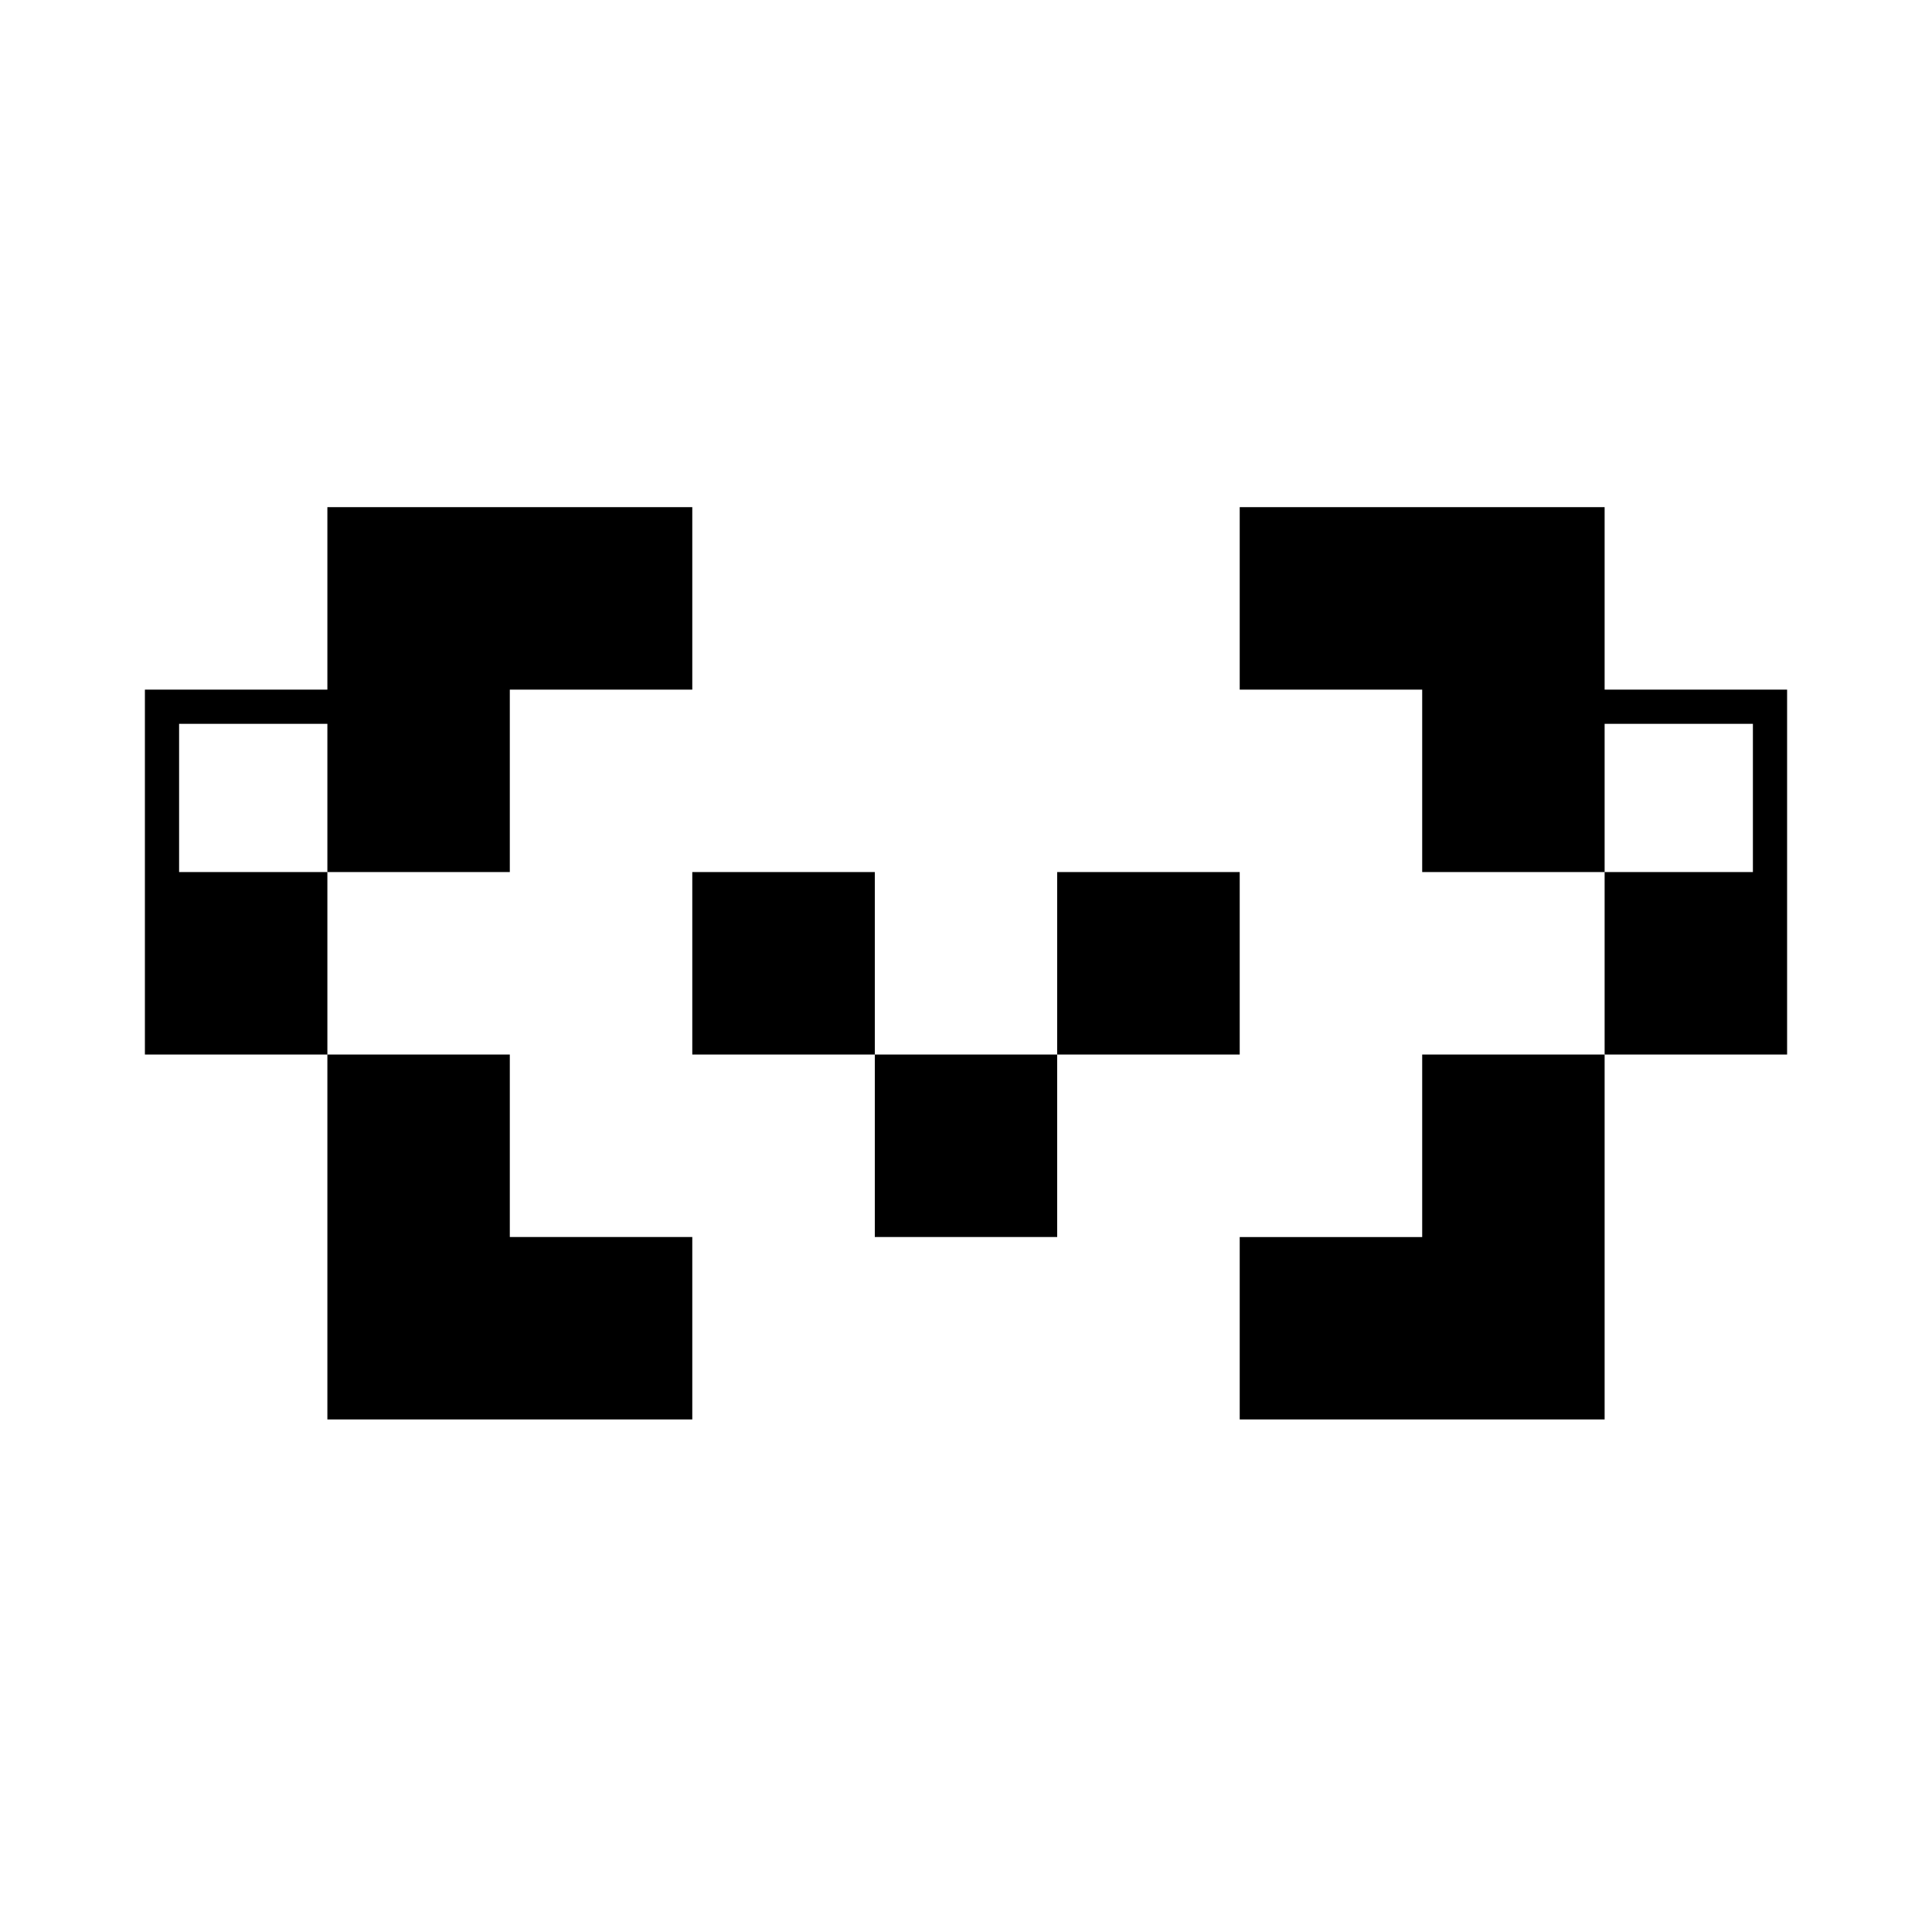
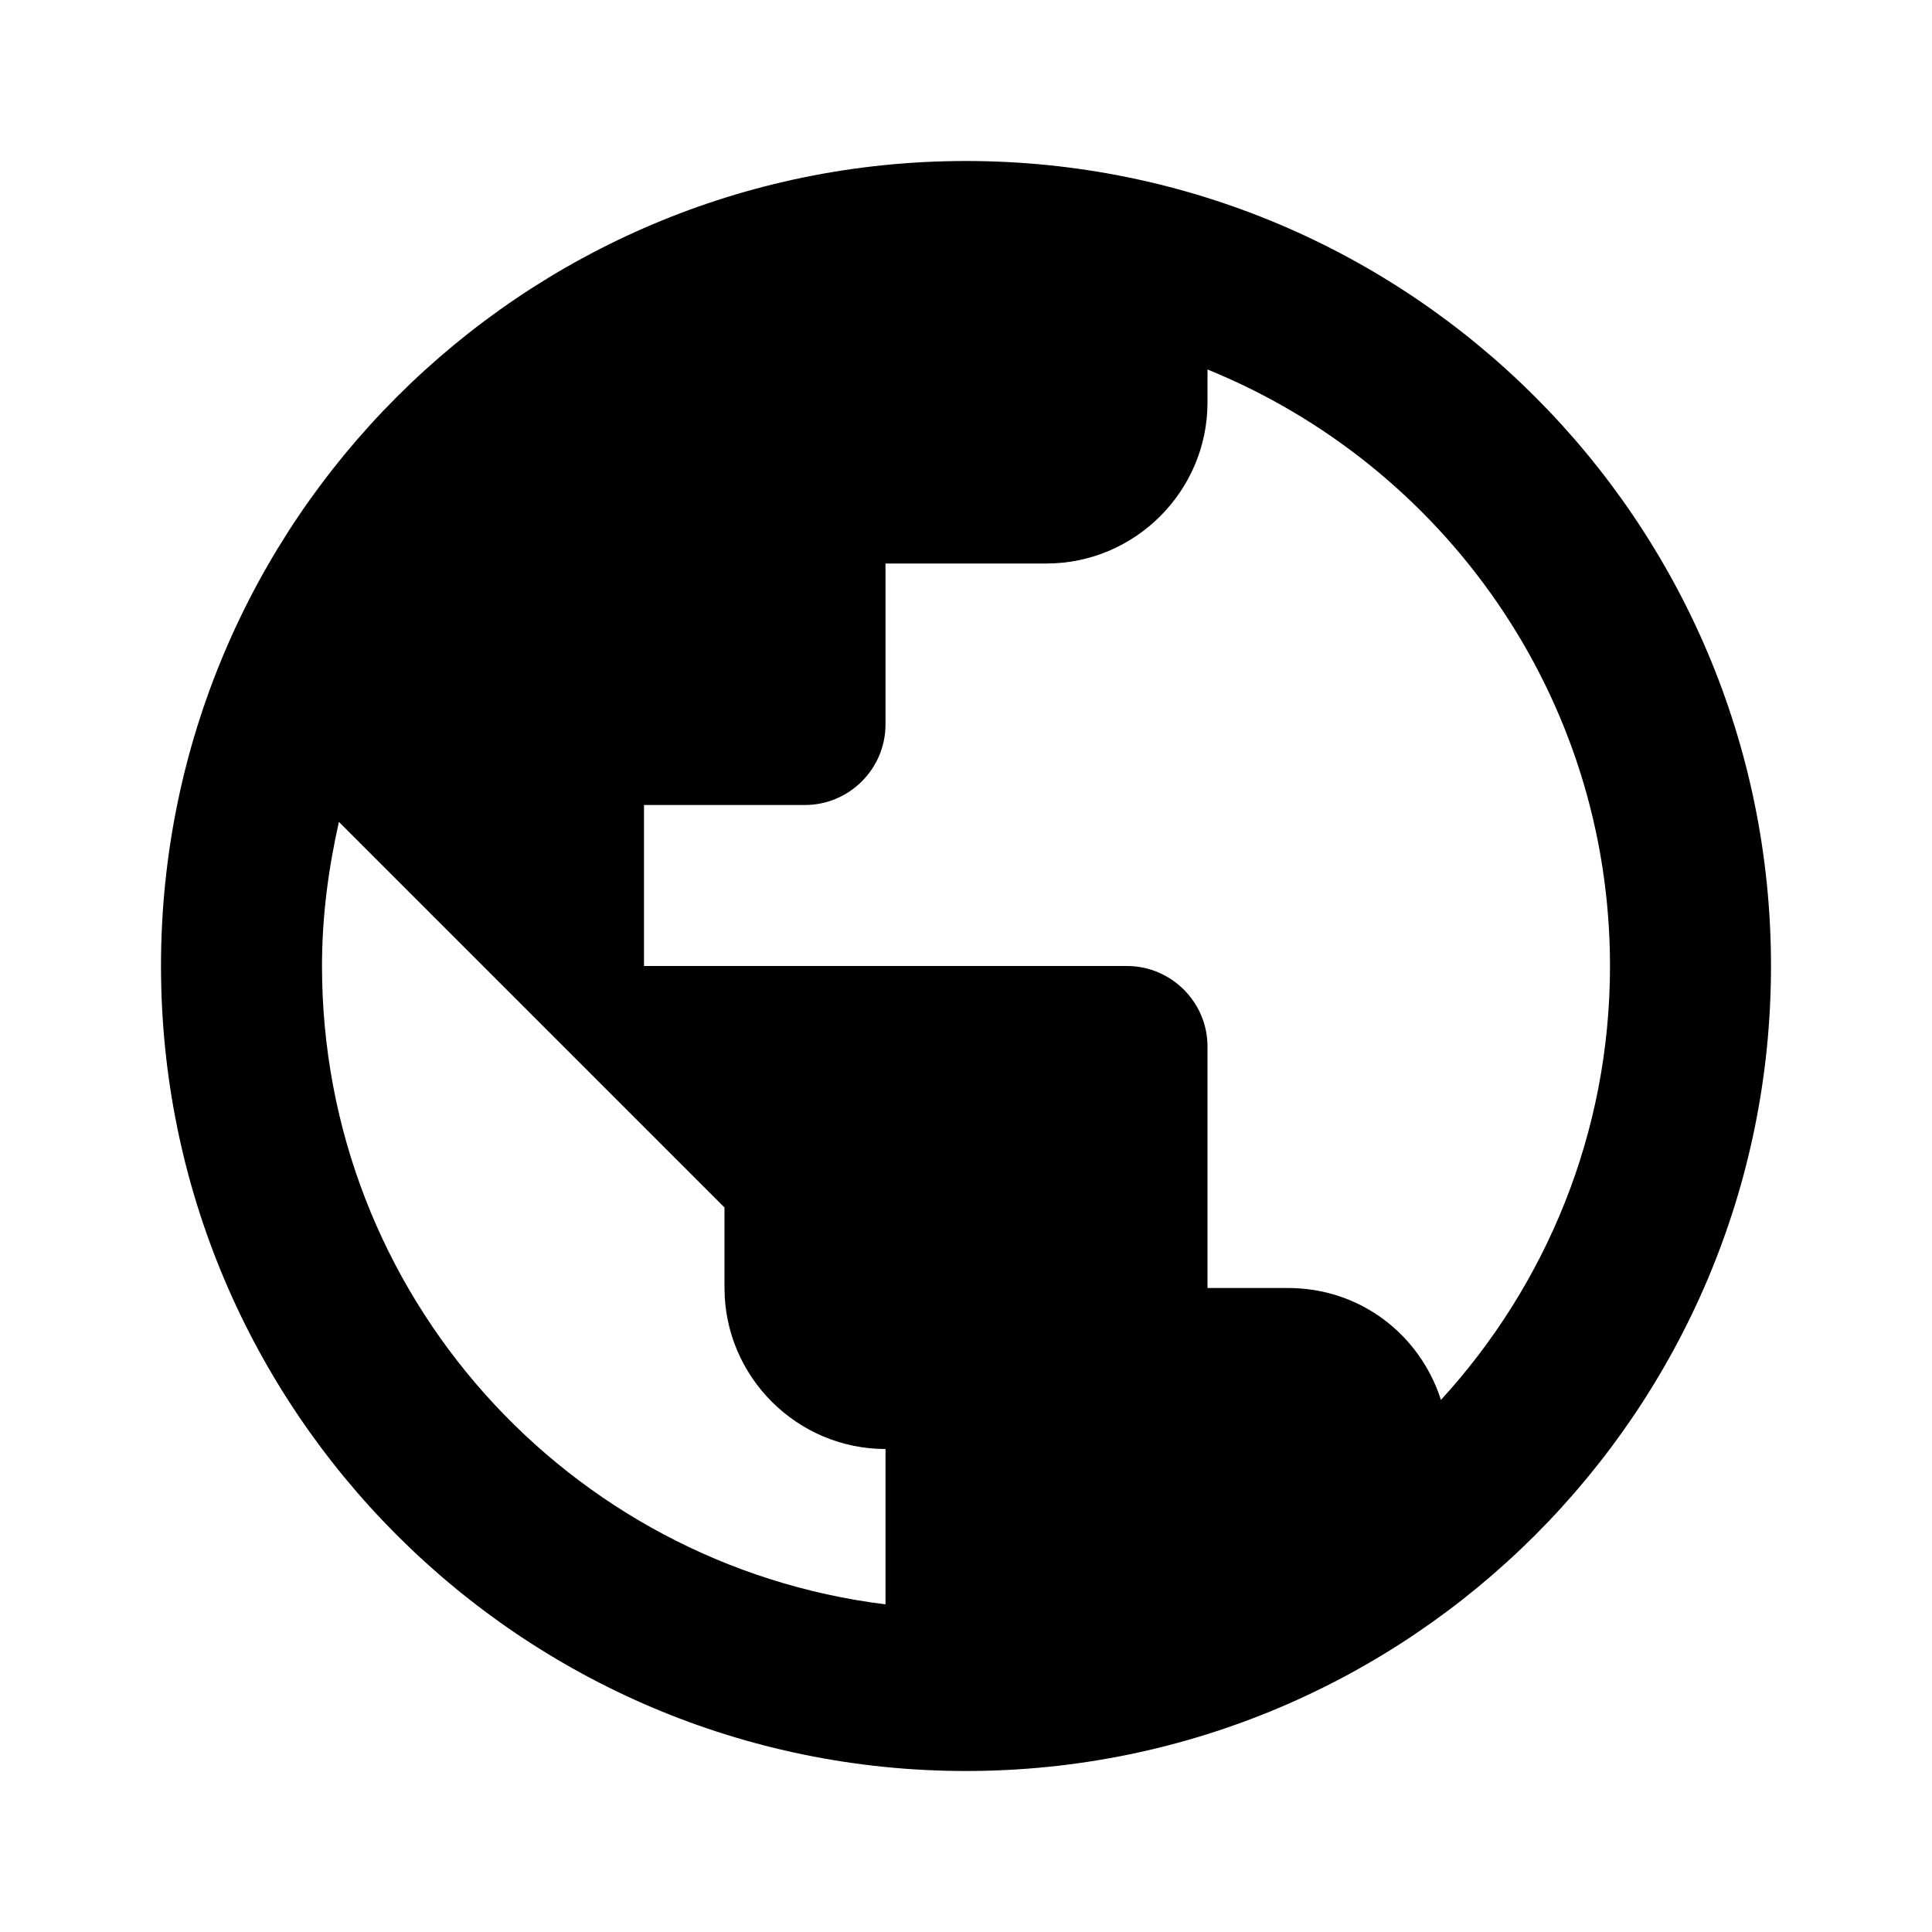
- <svg xmlns="http://www.w3.org/2000/svg" width="24" height="24" viewBox="0 0 40 40">
-   <path d="M6.778 10.5H14.333V14.278H10.555V18.055H6.778V14.986H3.708V18.055H6.778V21.833H3V14.278H6.778V10.5ZM6.778 21.833H10.555V25.611H14.333V29.388H6.778V21.833ZM14.333 18.055H18.112V21.833H14.333V18.055ZM21.888 21.833V25.611H18.112V21.833H21.888ZM21.888 21.833V18.055H25.667V21.833H21.888Z" fill="currentColor" />
-   <path d="M33.222 21.833V18.055H29.445V14.278H25.667V10.5H33.222V14.278H37V21.833H33.222ZM33.222 18.055H36.292V14.986H33.222V18.055Z" fill="currentColor" />
-   <path d="M33.222 21.833V29.388H25.667V25.612H29.445V21.833H33.222Z" fill="currentColor" />
+ <svg xmlns="http://www.w3.org/2000/svg" viewBox="0 0 24 24">
+   <path fill="currentColor" d="M12 2C6.48 2 2 6.48 2 12s4.48 10 10 10 10-4.48 10-10S17.52 2 12 2zm-1 17.93c-3.95-.49-7-3.85-7-7.93 0-.62.08-1.21.21-1.79L9 15v1c0 1.1.9 2 2 2v1.93zm6.9-2.54c-.26-.81-1-1.39-1.9-1.39h-1v-3c0-.55-.45-1-1-1H8v-2h2c.55 0 1-.45 1-1V7h2c1.1 0 2-.9 2-2v-.41c2.93 1.19 5 4.06 5 7.41 0 2.08-.8 3.97-2.1 5.39z" />
</svg>
